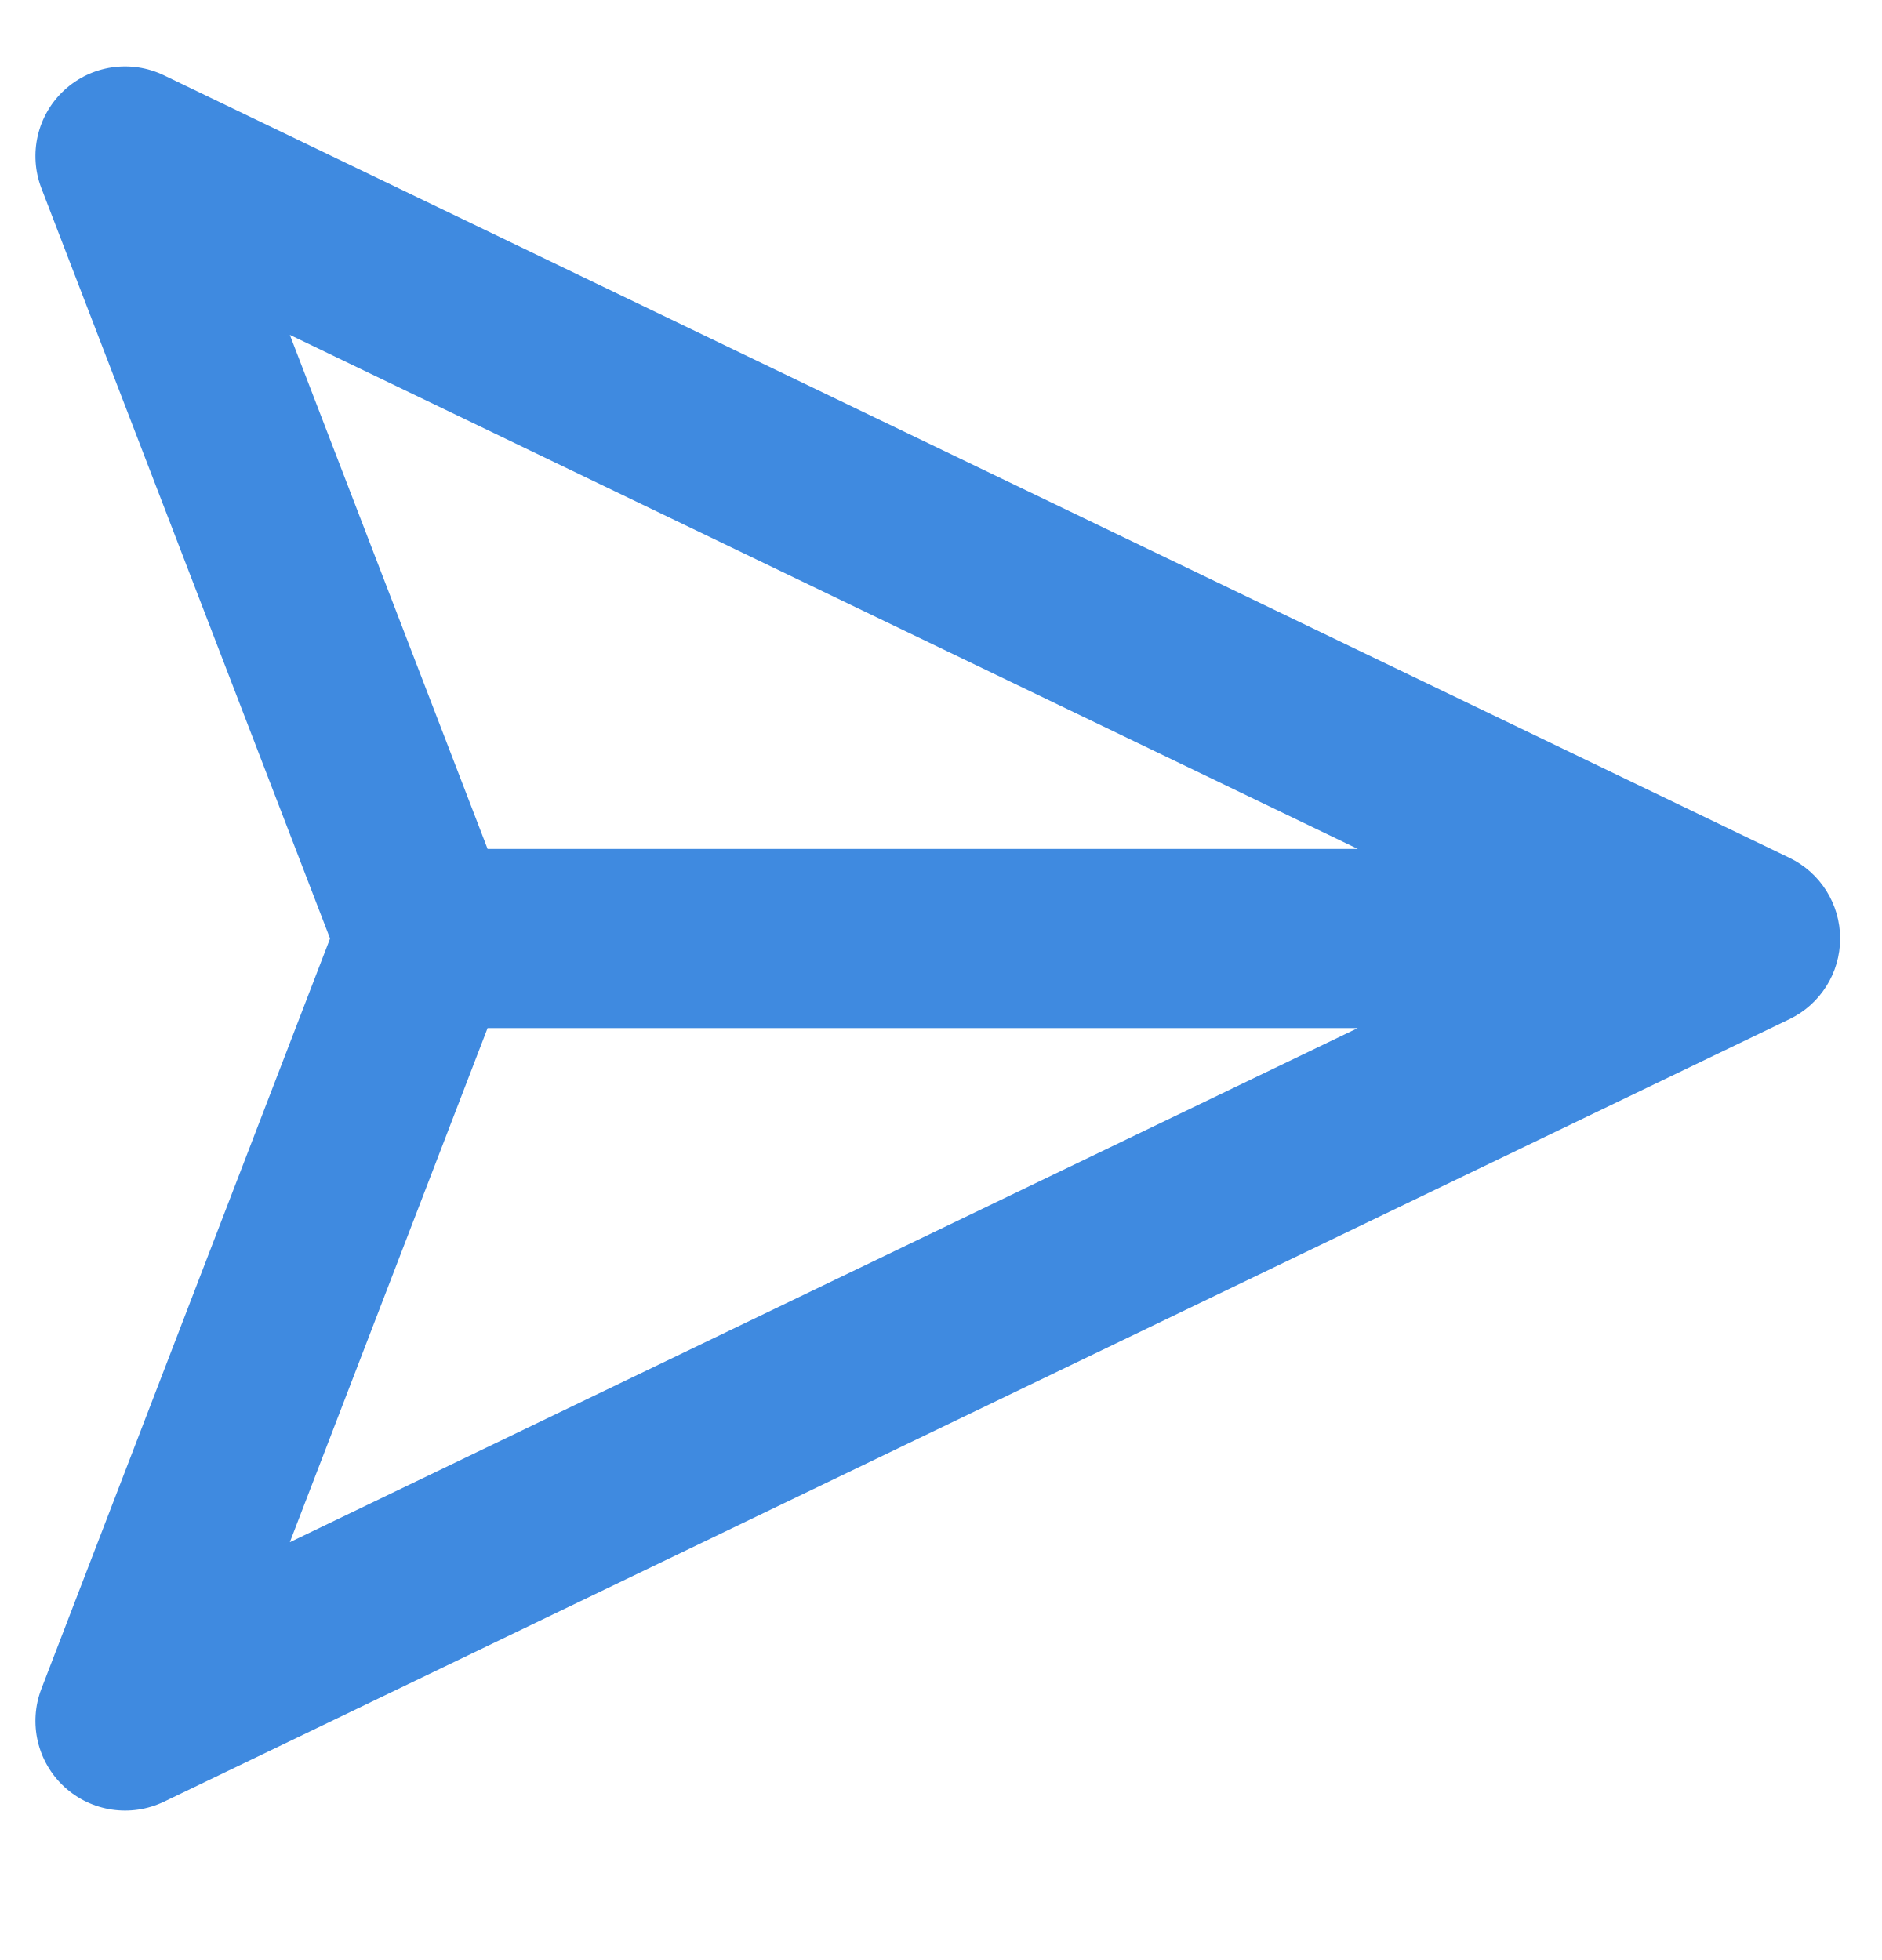
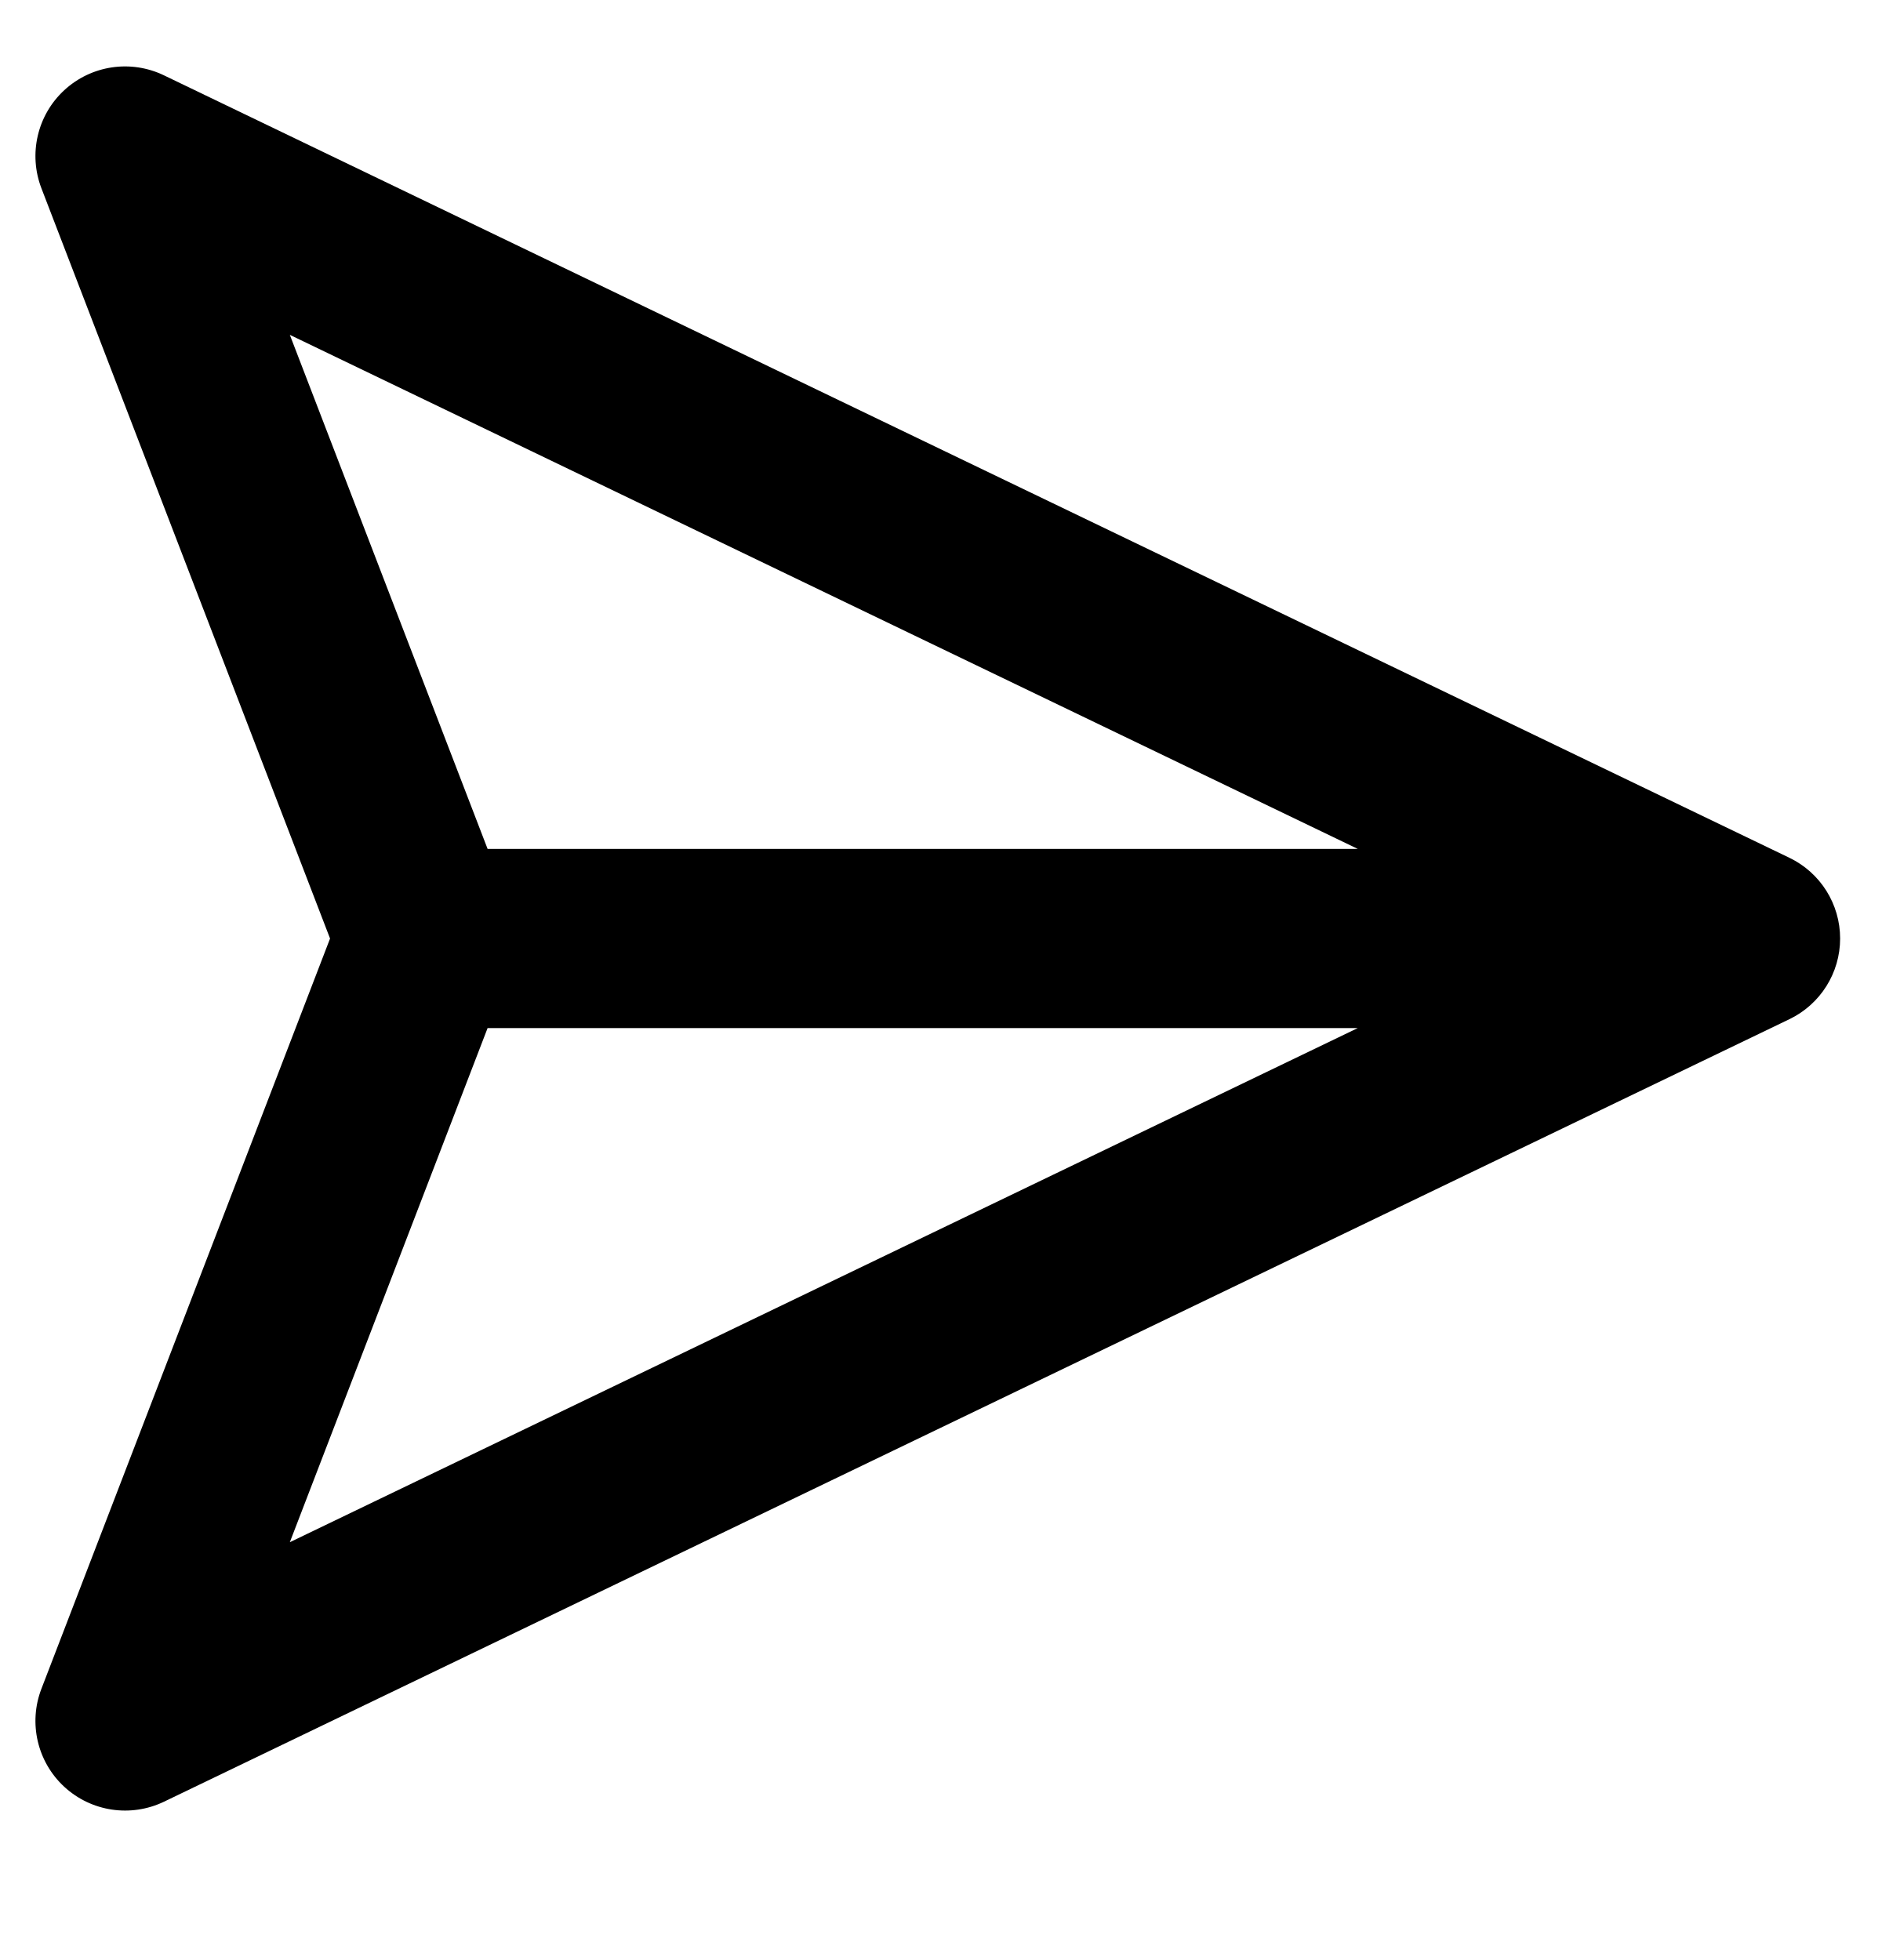
<svg xmlns="http://www.w3.org/2000/svg" width="24" height="25" viewBox="0 0 24 25" fill="none">
-   <path fill-rule="evenodd" clip-rule="evenodd" d="M23.466 11.971C23.466 12.41 23.214 12.81 22.819 13L2.091 22.981C1.668 23.184 1.165 23.109 0.82 22.791C0.476 22.474 0.36 21.978 0.528 21.541L4.209 11.971L0.528 2.401C0.36 1.963 0.476 1.467 0.82 1.15C1.165 0.832 1.668 0.757 2.091 0.961L22.819 10.941C23.214 11.131 23.466 11.531 23.466 11.971ZM6.218 13.113L3.696 19.671L17.315 13.113L6.218 13.113ZM17.315 10.828L3.696 4.271L6.218 10.828L17.315 10.828Z" fill="#3F8AE0" />
+   <path fill-rule="evenodd" clip-rule="evenodd" d="M23.466 11.971C23.466 12.41 23.214 12.81 22.819 13L2.091 22.981C1.668 23.184 1.165 23.109 0.82 22.791C0.476 22.474 0.36 21.978 0.528 21.541L4.209 11.971L0.528 2.401C0.36 1.963 0.476 1.467 0.82 1.15C1.165 0.832 1.668 0.757 2.091 0.961L22.819 10.941C23.214 11.131 23.466 11.531 23.466 11.971ZM6.218 13.113L3.696 19.671L17.315 13.113L6.218 13.113ZM17.315 10.828L3.696 4.271L6.218 10.828L17.315 10.828Z" fill="currentColor" />
</svg>
